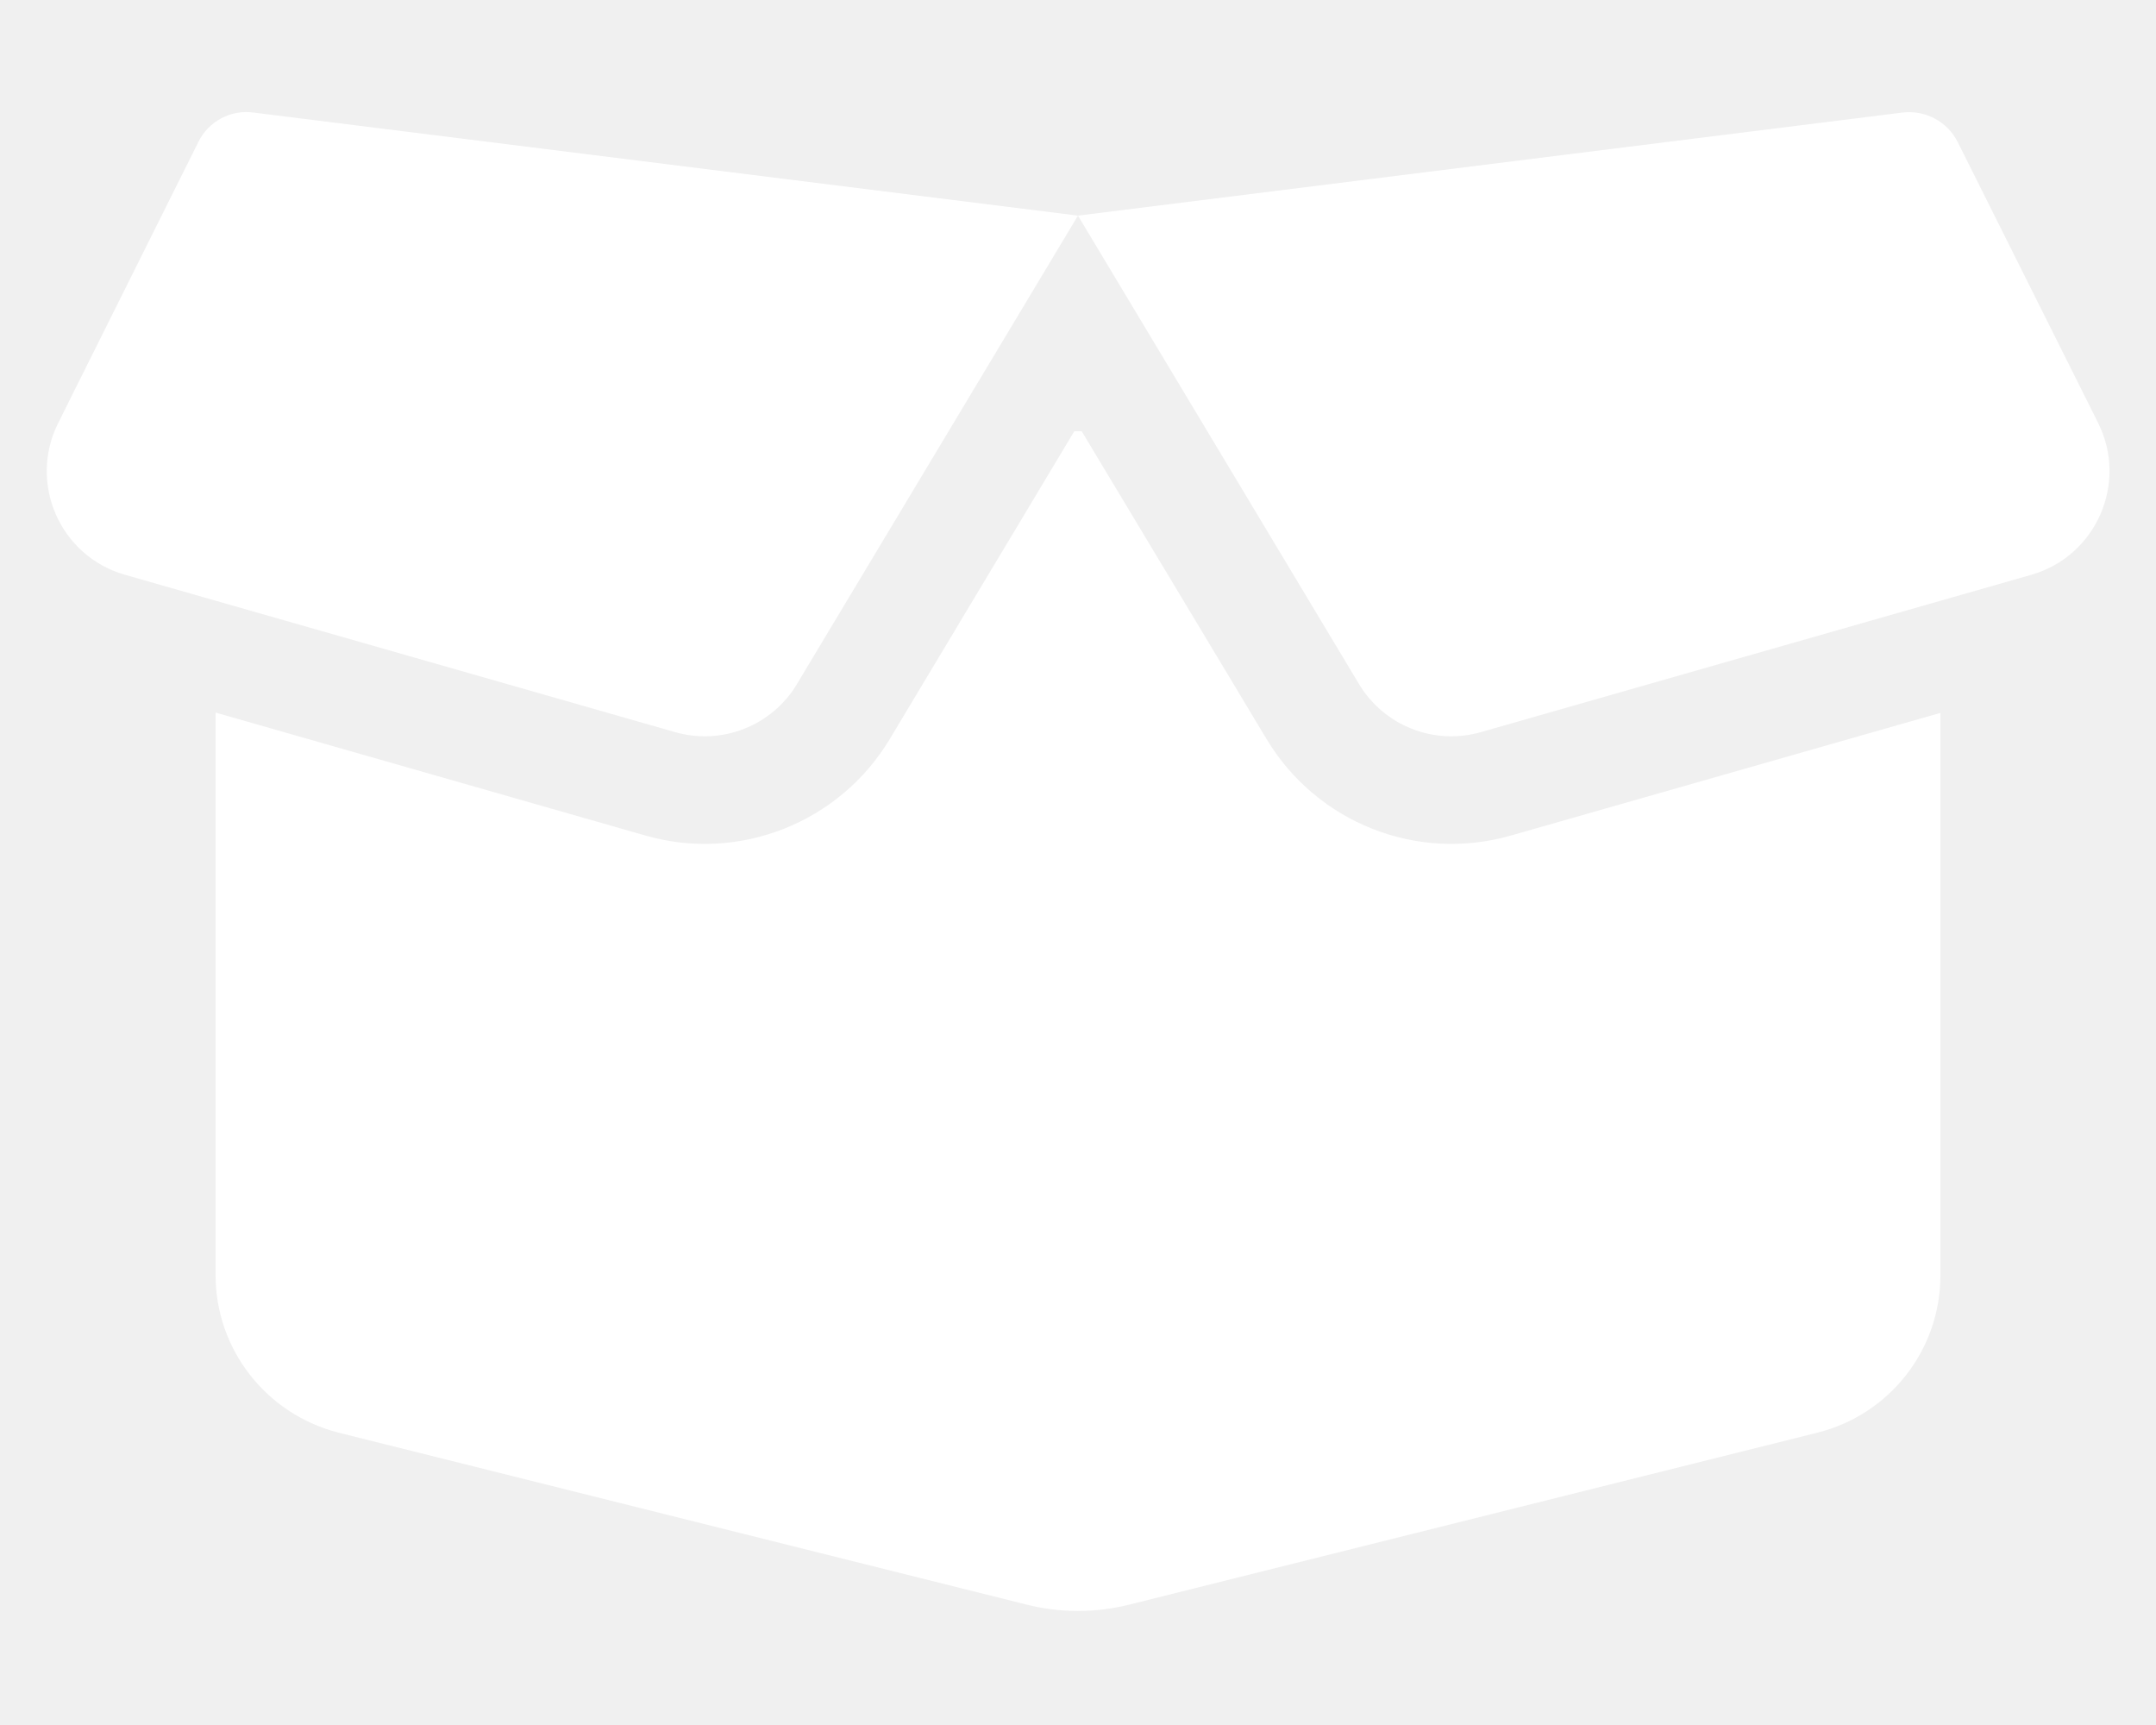
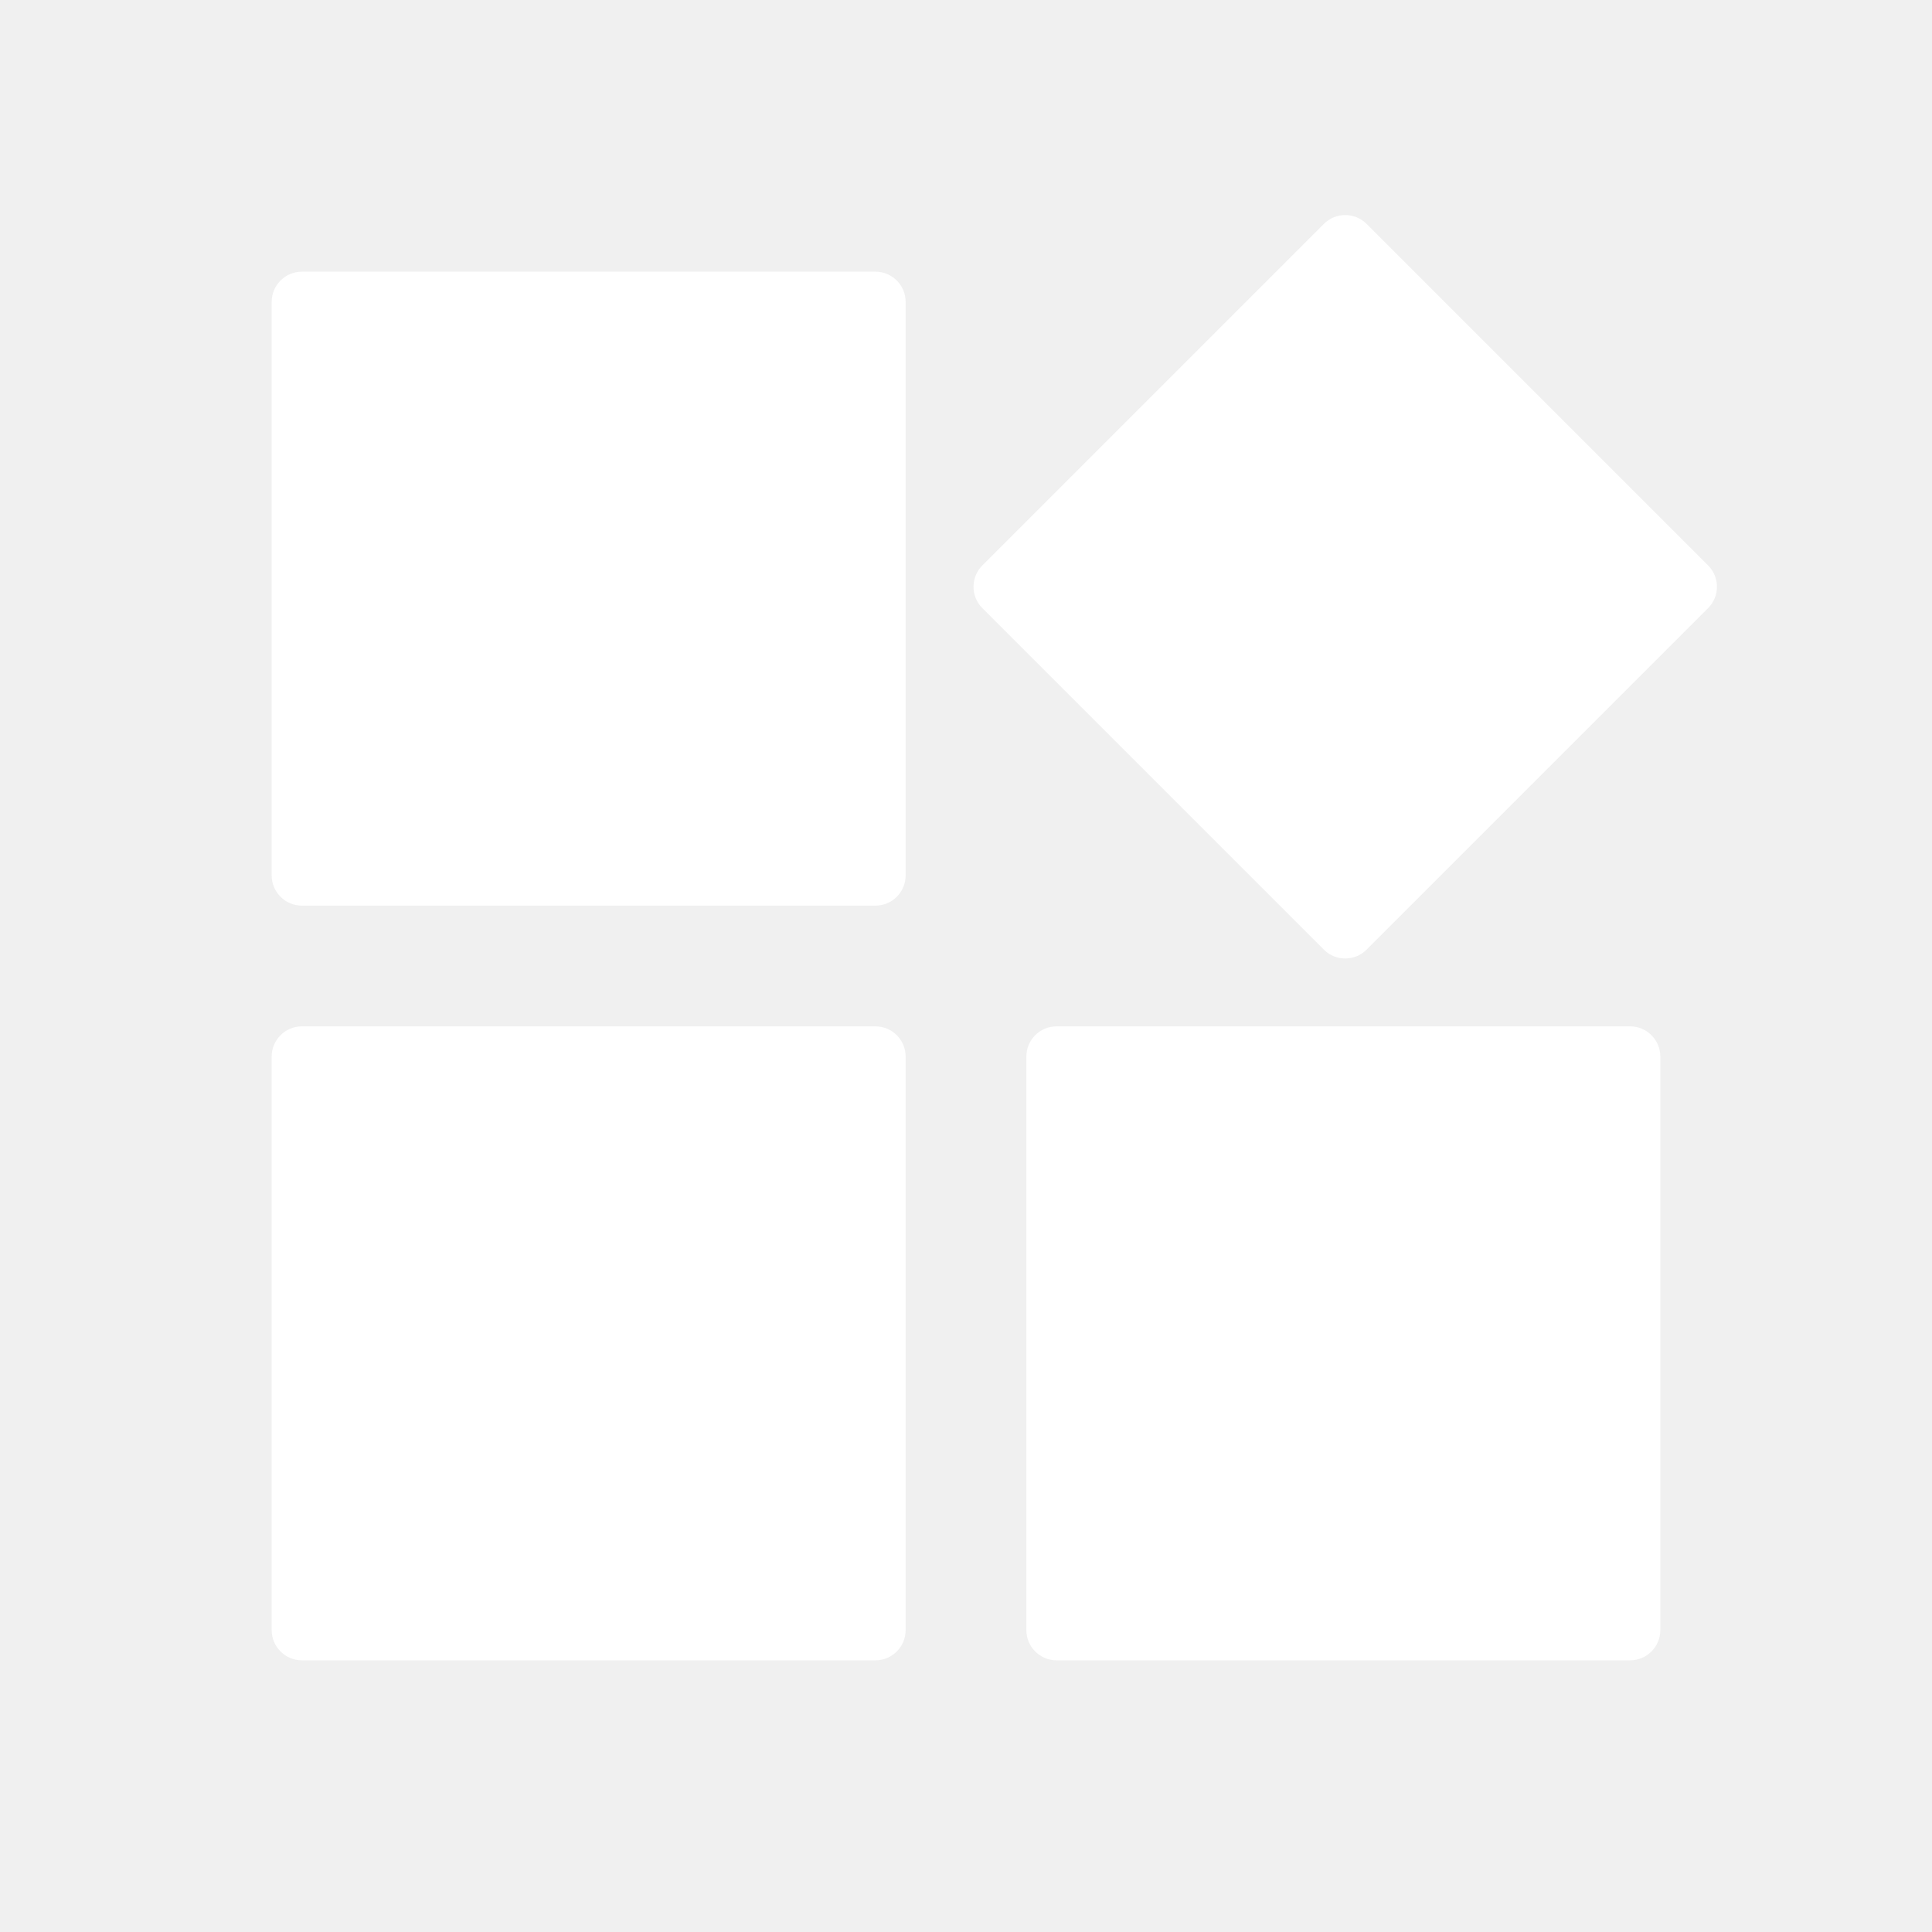
- <svg xmlns="http://www.w3.org/2000/svg" viewBox="0 0 640 512">
-   <path fill="#FFFFFF" d="M58.9 42.1c3-6.1 9.6-9.6 16.3-8.7L320 64 564.8 33.4c6.7-.8 13.3 2.7 16.3 8.7l41.7 83.4c9 17.9-.6 39.6-19.8 45.1L439.6 217.3c-13.9 4-28.8-1.9-36.2-14.3L320 64 236.6 203c-7.4 12.4-22.3 18.3-36.2 14.3L37.1 170.6c-19.3-5.5-28.8-27.2-19.8-45.1L58.9 42.1zM321.1 128l54.9 91.4c14.9 24.8 44.6 36.6 72.5 28.6L576 211.6v167c0 22-15 41.2-36.4 46.6l-204.1 51c-10.2 2.6-20.9 2.6-31 0l-204.1-51C79 419.7 64 400.5 64 378.5v-167L191.6 248c27.8 8 57.6-3.8 72.5-28.6L318.9 128h2.2z" />
+ <svg xmlns="http://www.w3.org/2000/svg" width="1em" height="1em" viewBox="0 0 1024 1024">
+   <path fill="#ffffff" fill-rule="evenodd" d="M160 144h304c8.837 0 16 7.163 16 16v304c0 8.837-7.163 16-16 16H160c-8.837 0-16-7.163-16-16V160c0-8.837 7.163-16 16-16m564.314-25.333l181.019 181.02c6.248 6.248 6.248 16.378 0 22.627l-181.02 181.019c-6.248 6.248-16.378 6.248-22.627 0l-181.019-181.02c-6.248-6.248-6.248-16.378 0-22.627l181.02-181.019c6.248-6.248 16.378-6.248 22.627 0M160 544h304c8.837 0 16 7.163 16 16v304c0 8.837-7.163 16-16 16H160c-8.837 0-16-7.163-16-16V560c0-8.837 7.163-16 16-16m400 0h304c8.837 0 16 7.163 16 16v304c0 8.837-7.163 16-16 16H560c-8.837 0-16-7.163-16-16V560c0-8.837 7.163-16 16-16" />
</svg>
